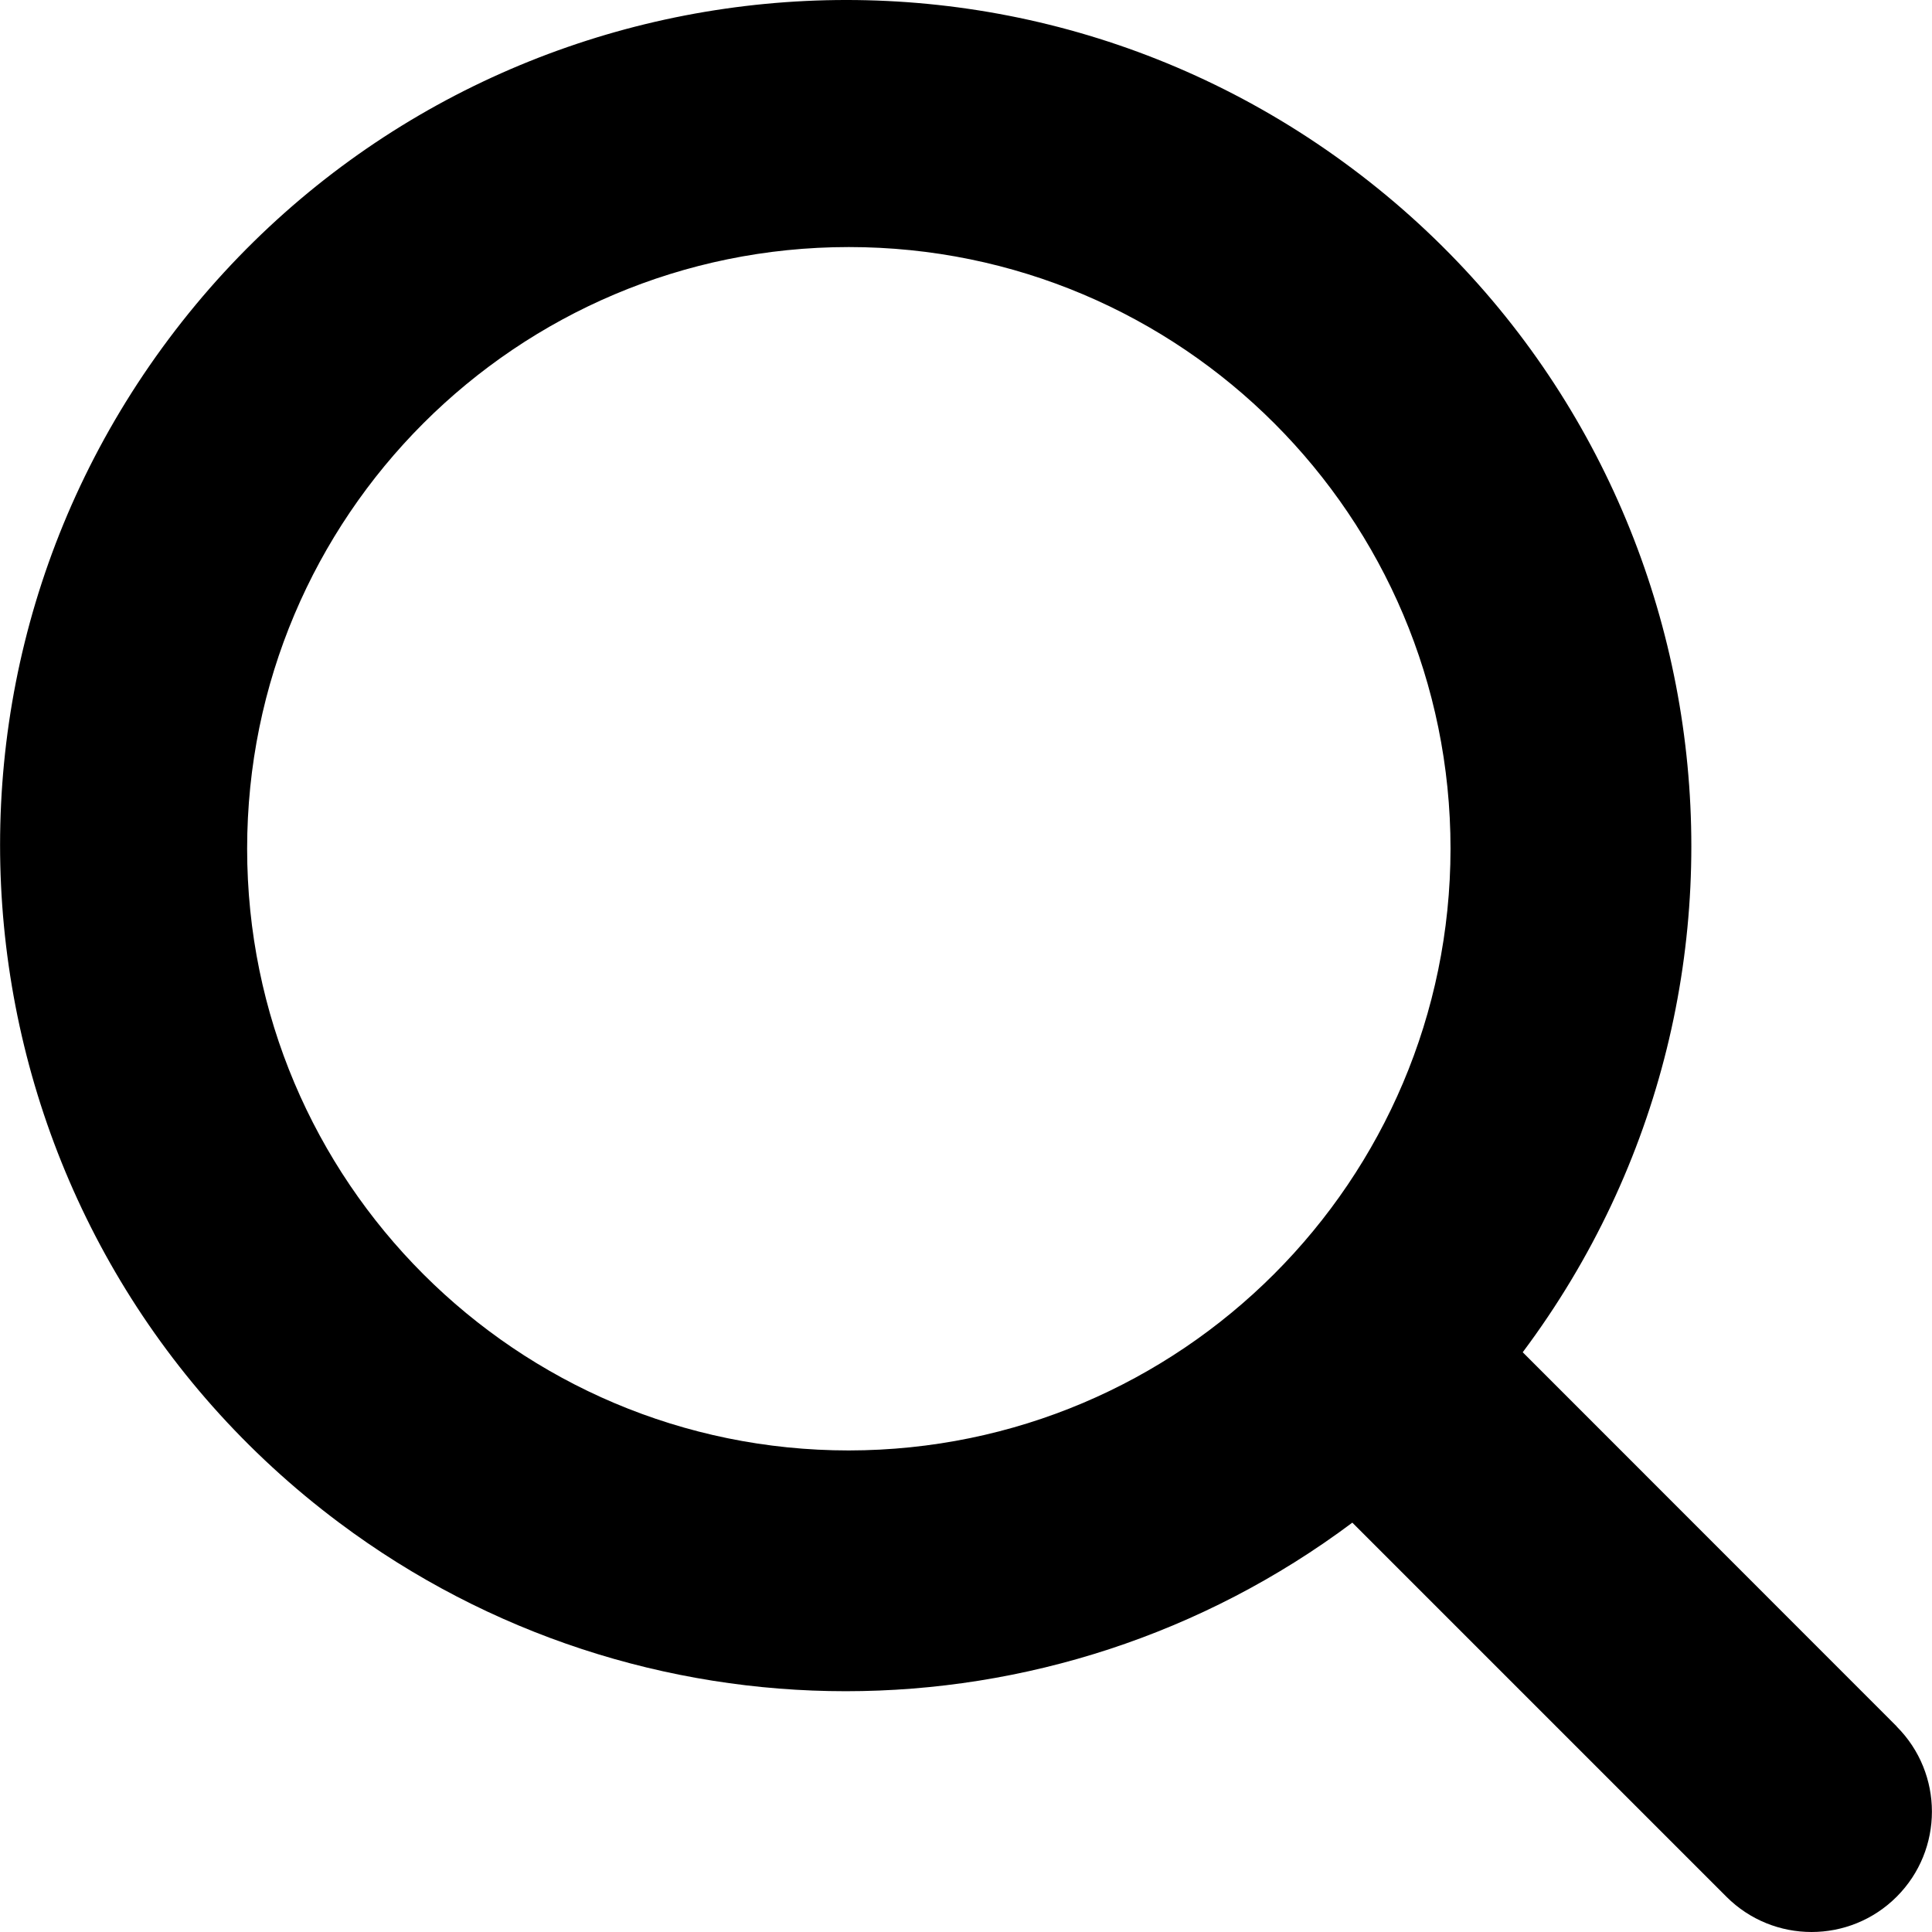
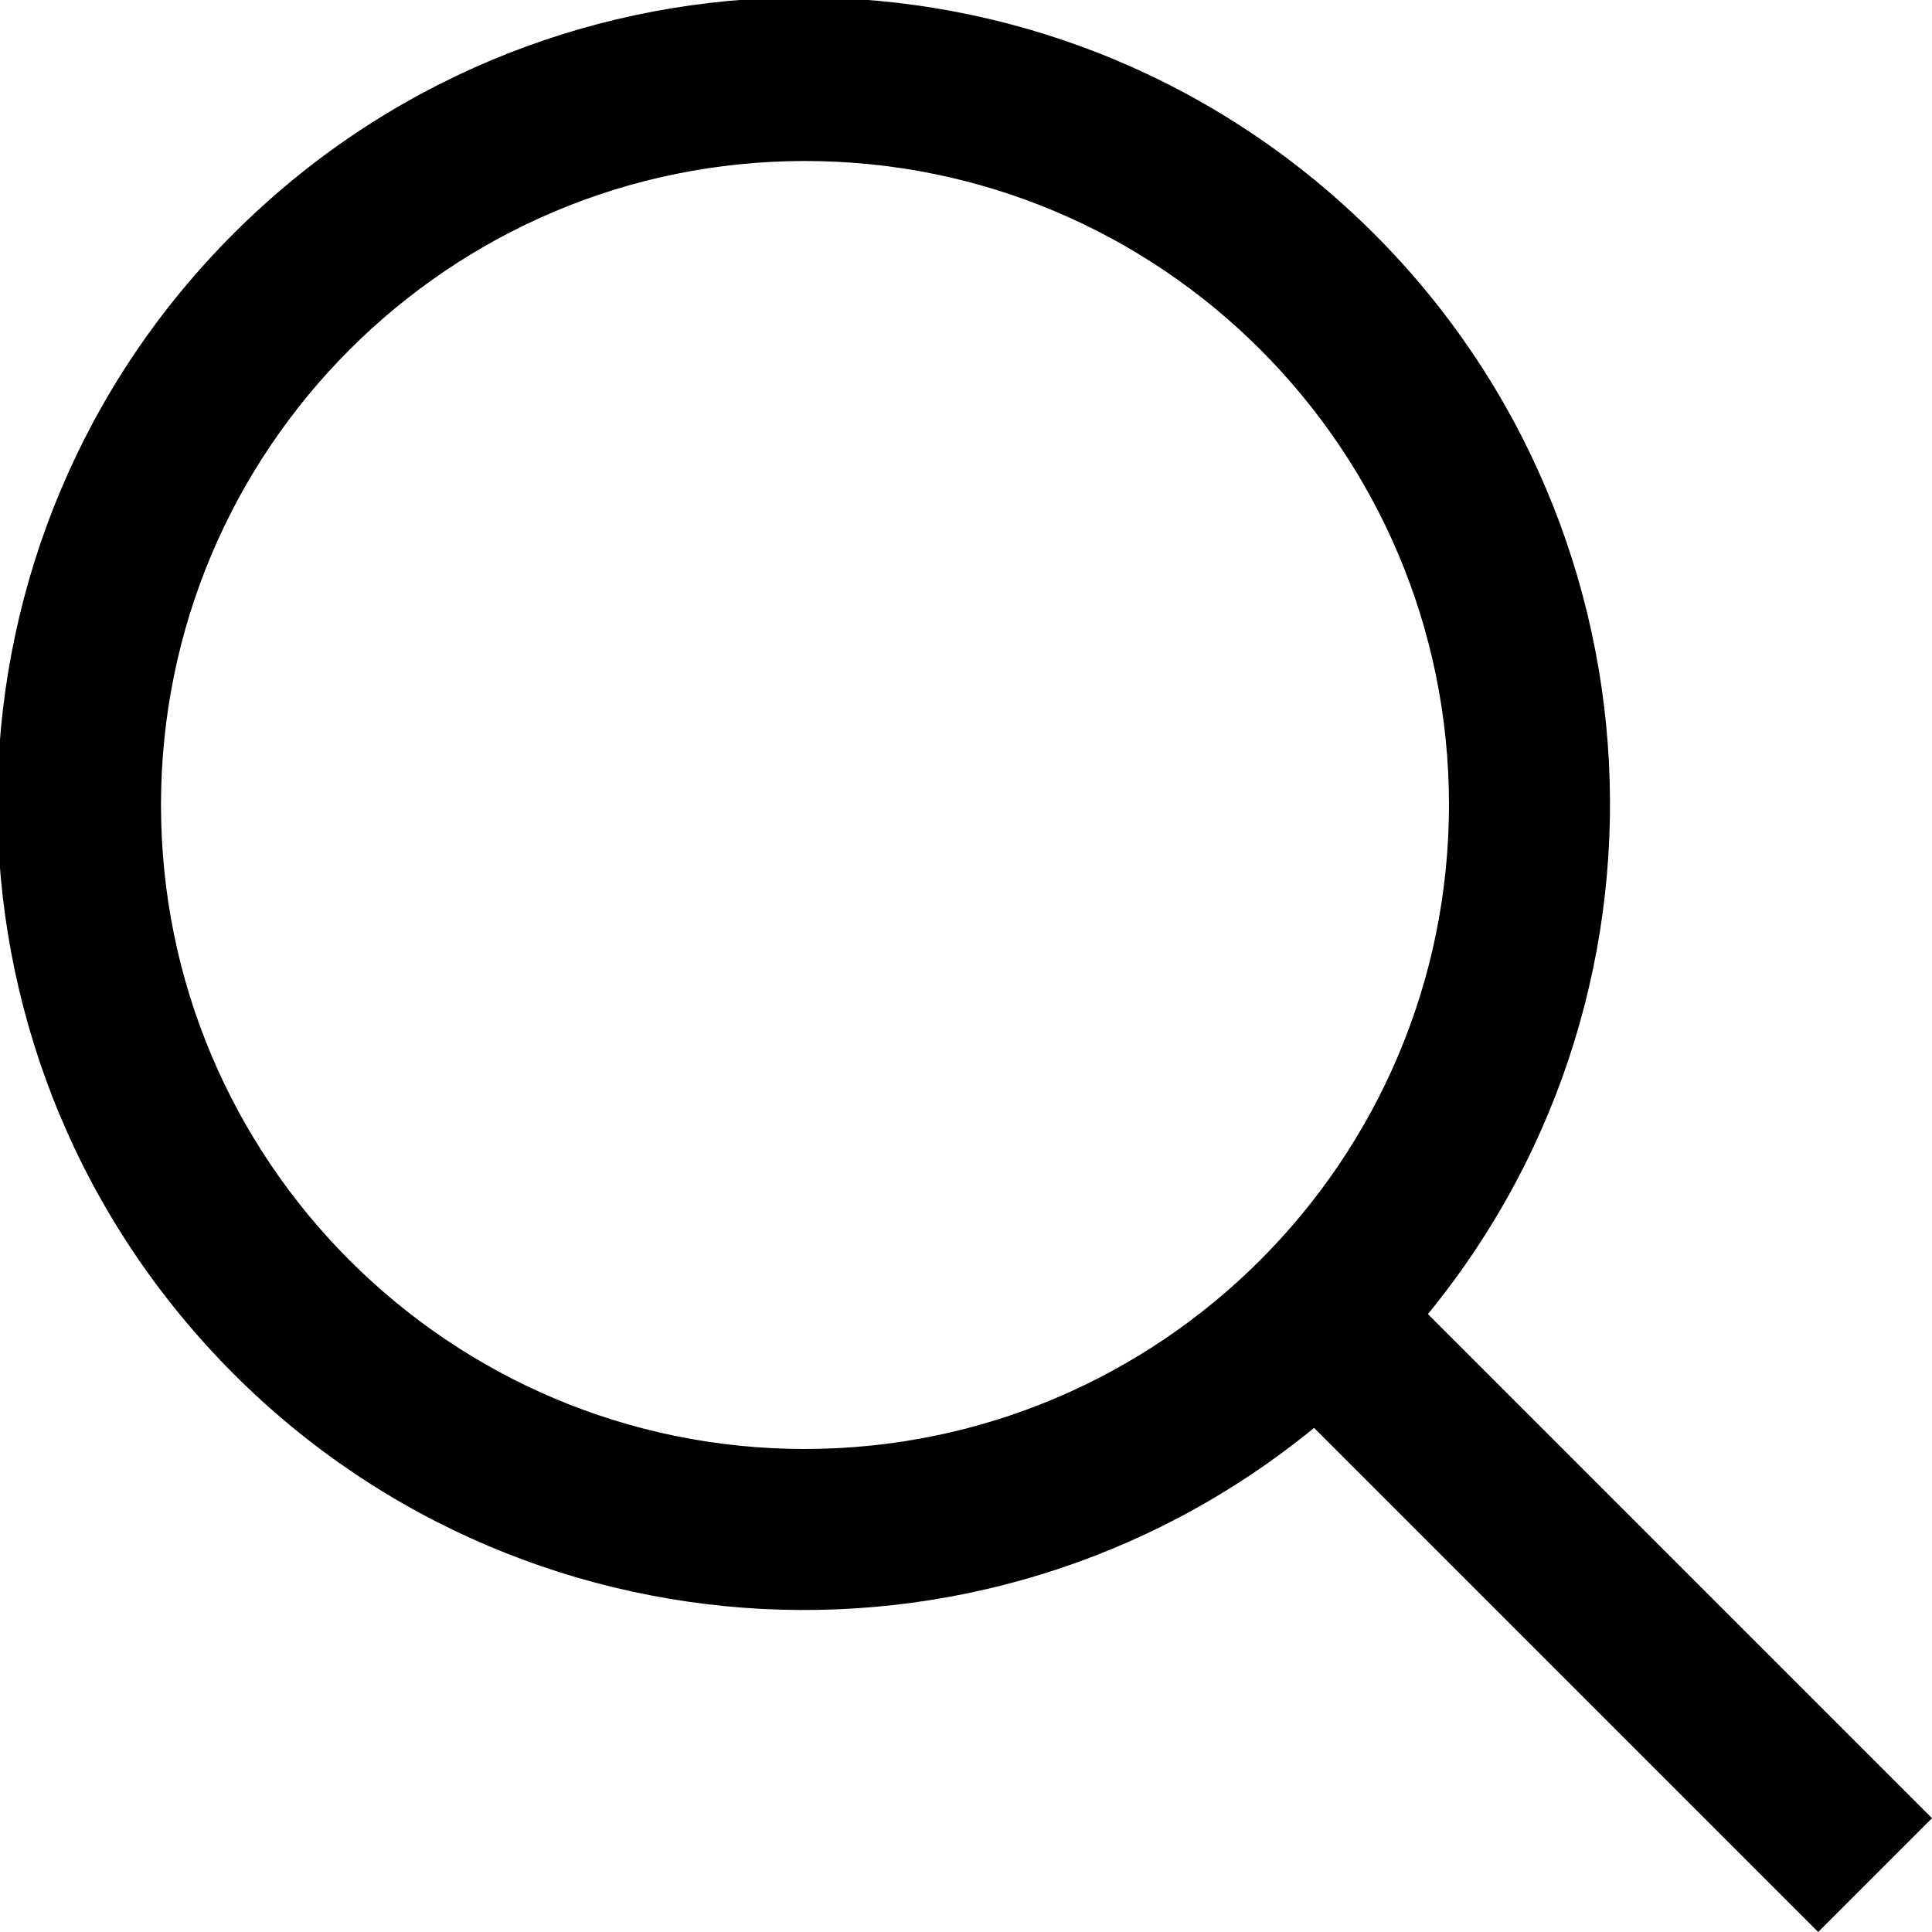
- <svg xmlns="http://www.w3.org/2000/svg" version="1.1" id="Capa_1" x="0px" y="0px" viewBox="0 0 513.749 513.749" style="enable-background:new 0 0 513.749 513.749;" xml:space="preserve" width="512" height="512">
-   <g>
-     <path d="M504.352,459.061l-99.435-99.477c74.402-99.427,54.115-240.344-45.312-314.746S119.261-9.277,44.859,90.15   S-9.256,330.494,90.171,404.896c79.868,59.766,189.565,59.766,269.434,0l99.477,99.477c12.501,12.501,32.769,12.501,45.269,0   c12.501-12.501,12.501-32.769,0-45.269L504.352,459.061z M225.717,385.696c-88.366,0-160-71.634-160-160s71.634-160,160-160   s160,71.634,160,160C385.623,314.022,314.044,385.602,225.717,385.696z" />
+ <svg xmlns="http://www.w3.org/2000/svg" viewBox="0 0 24 24" width="512" height="512">
+   <g id="_01_align_center" data-name="01 align center">
+     <path d="M24,22.586l-6.262-6.262a10.016,10.016,0,1,0-1.414,1.414L22.586,24ZM10,18a8,8,0,1,1,8-8A8.009,8.009,0,0,1,10,18Z" />
  </g>
</svg>
